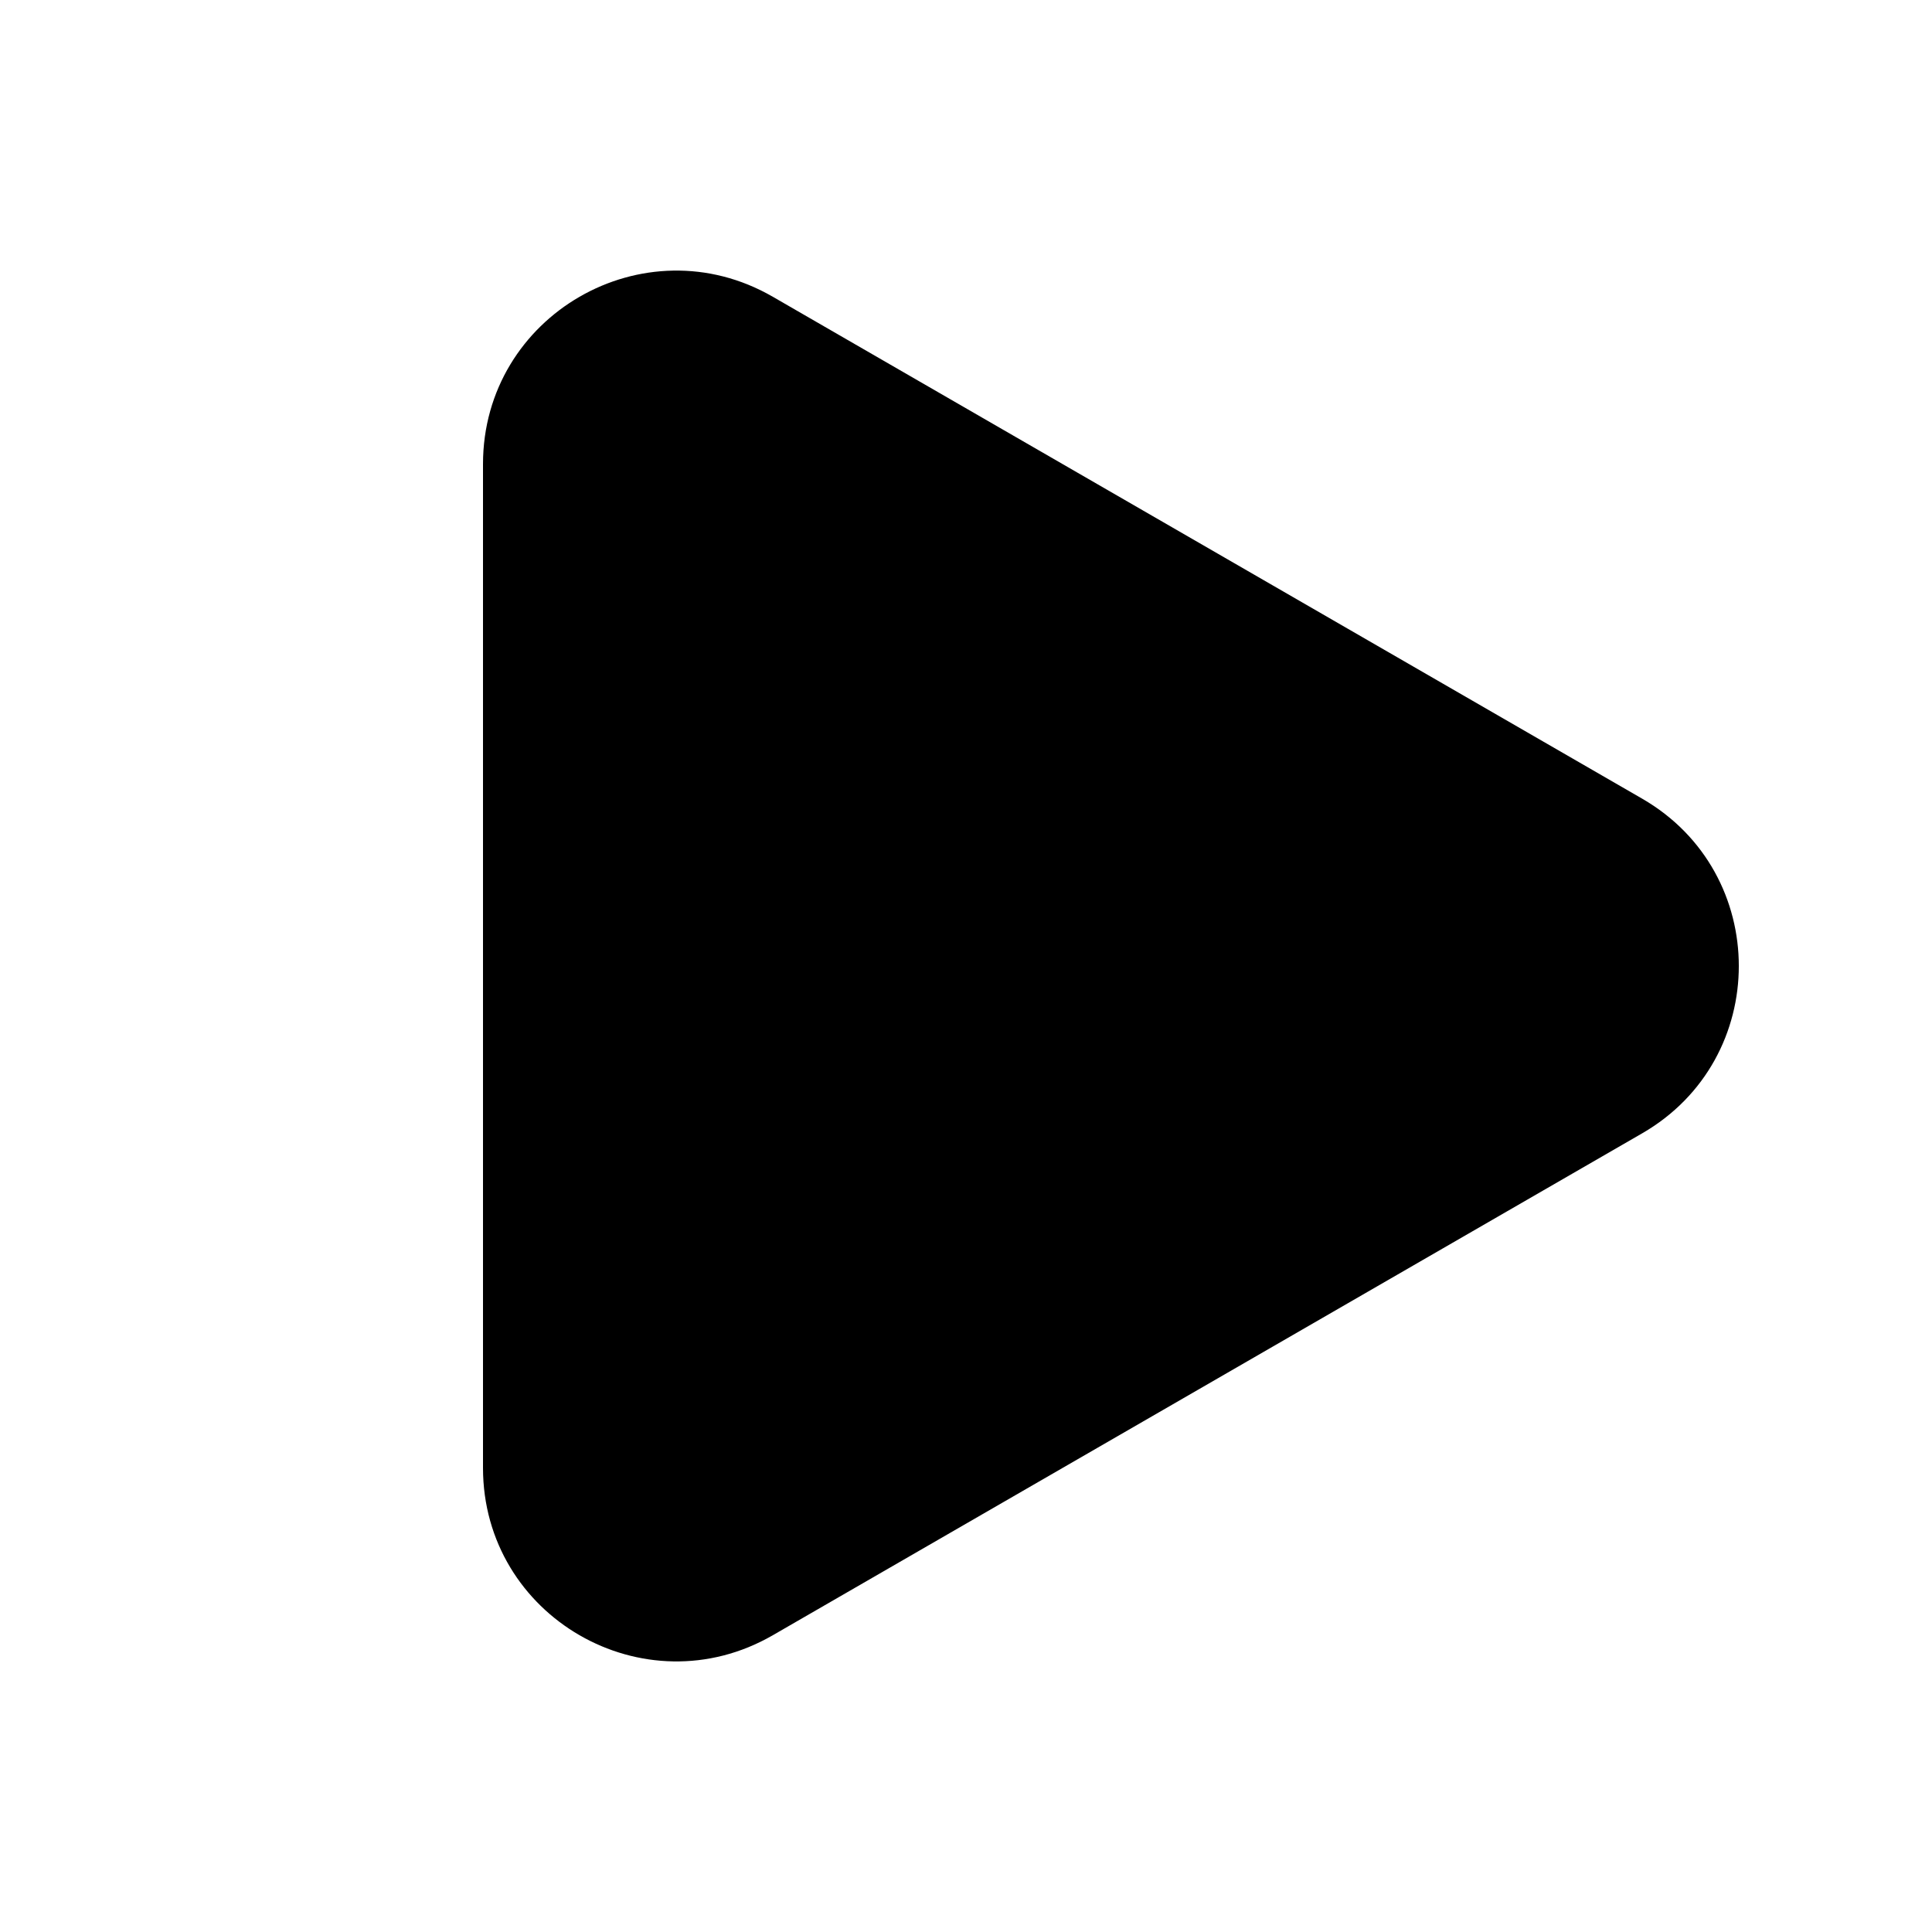
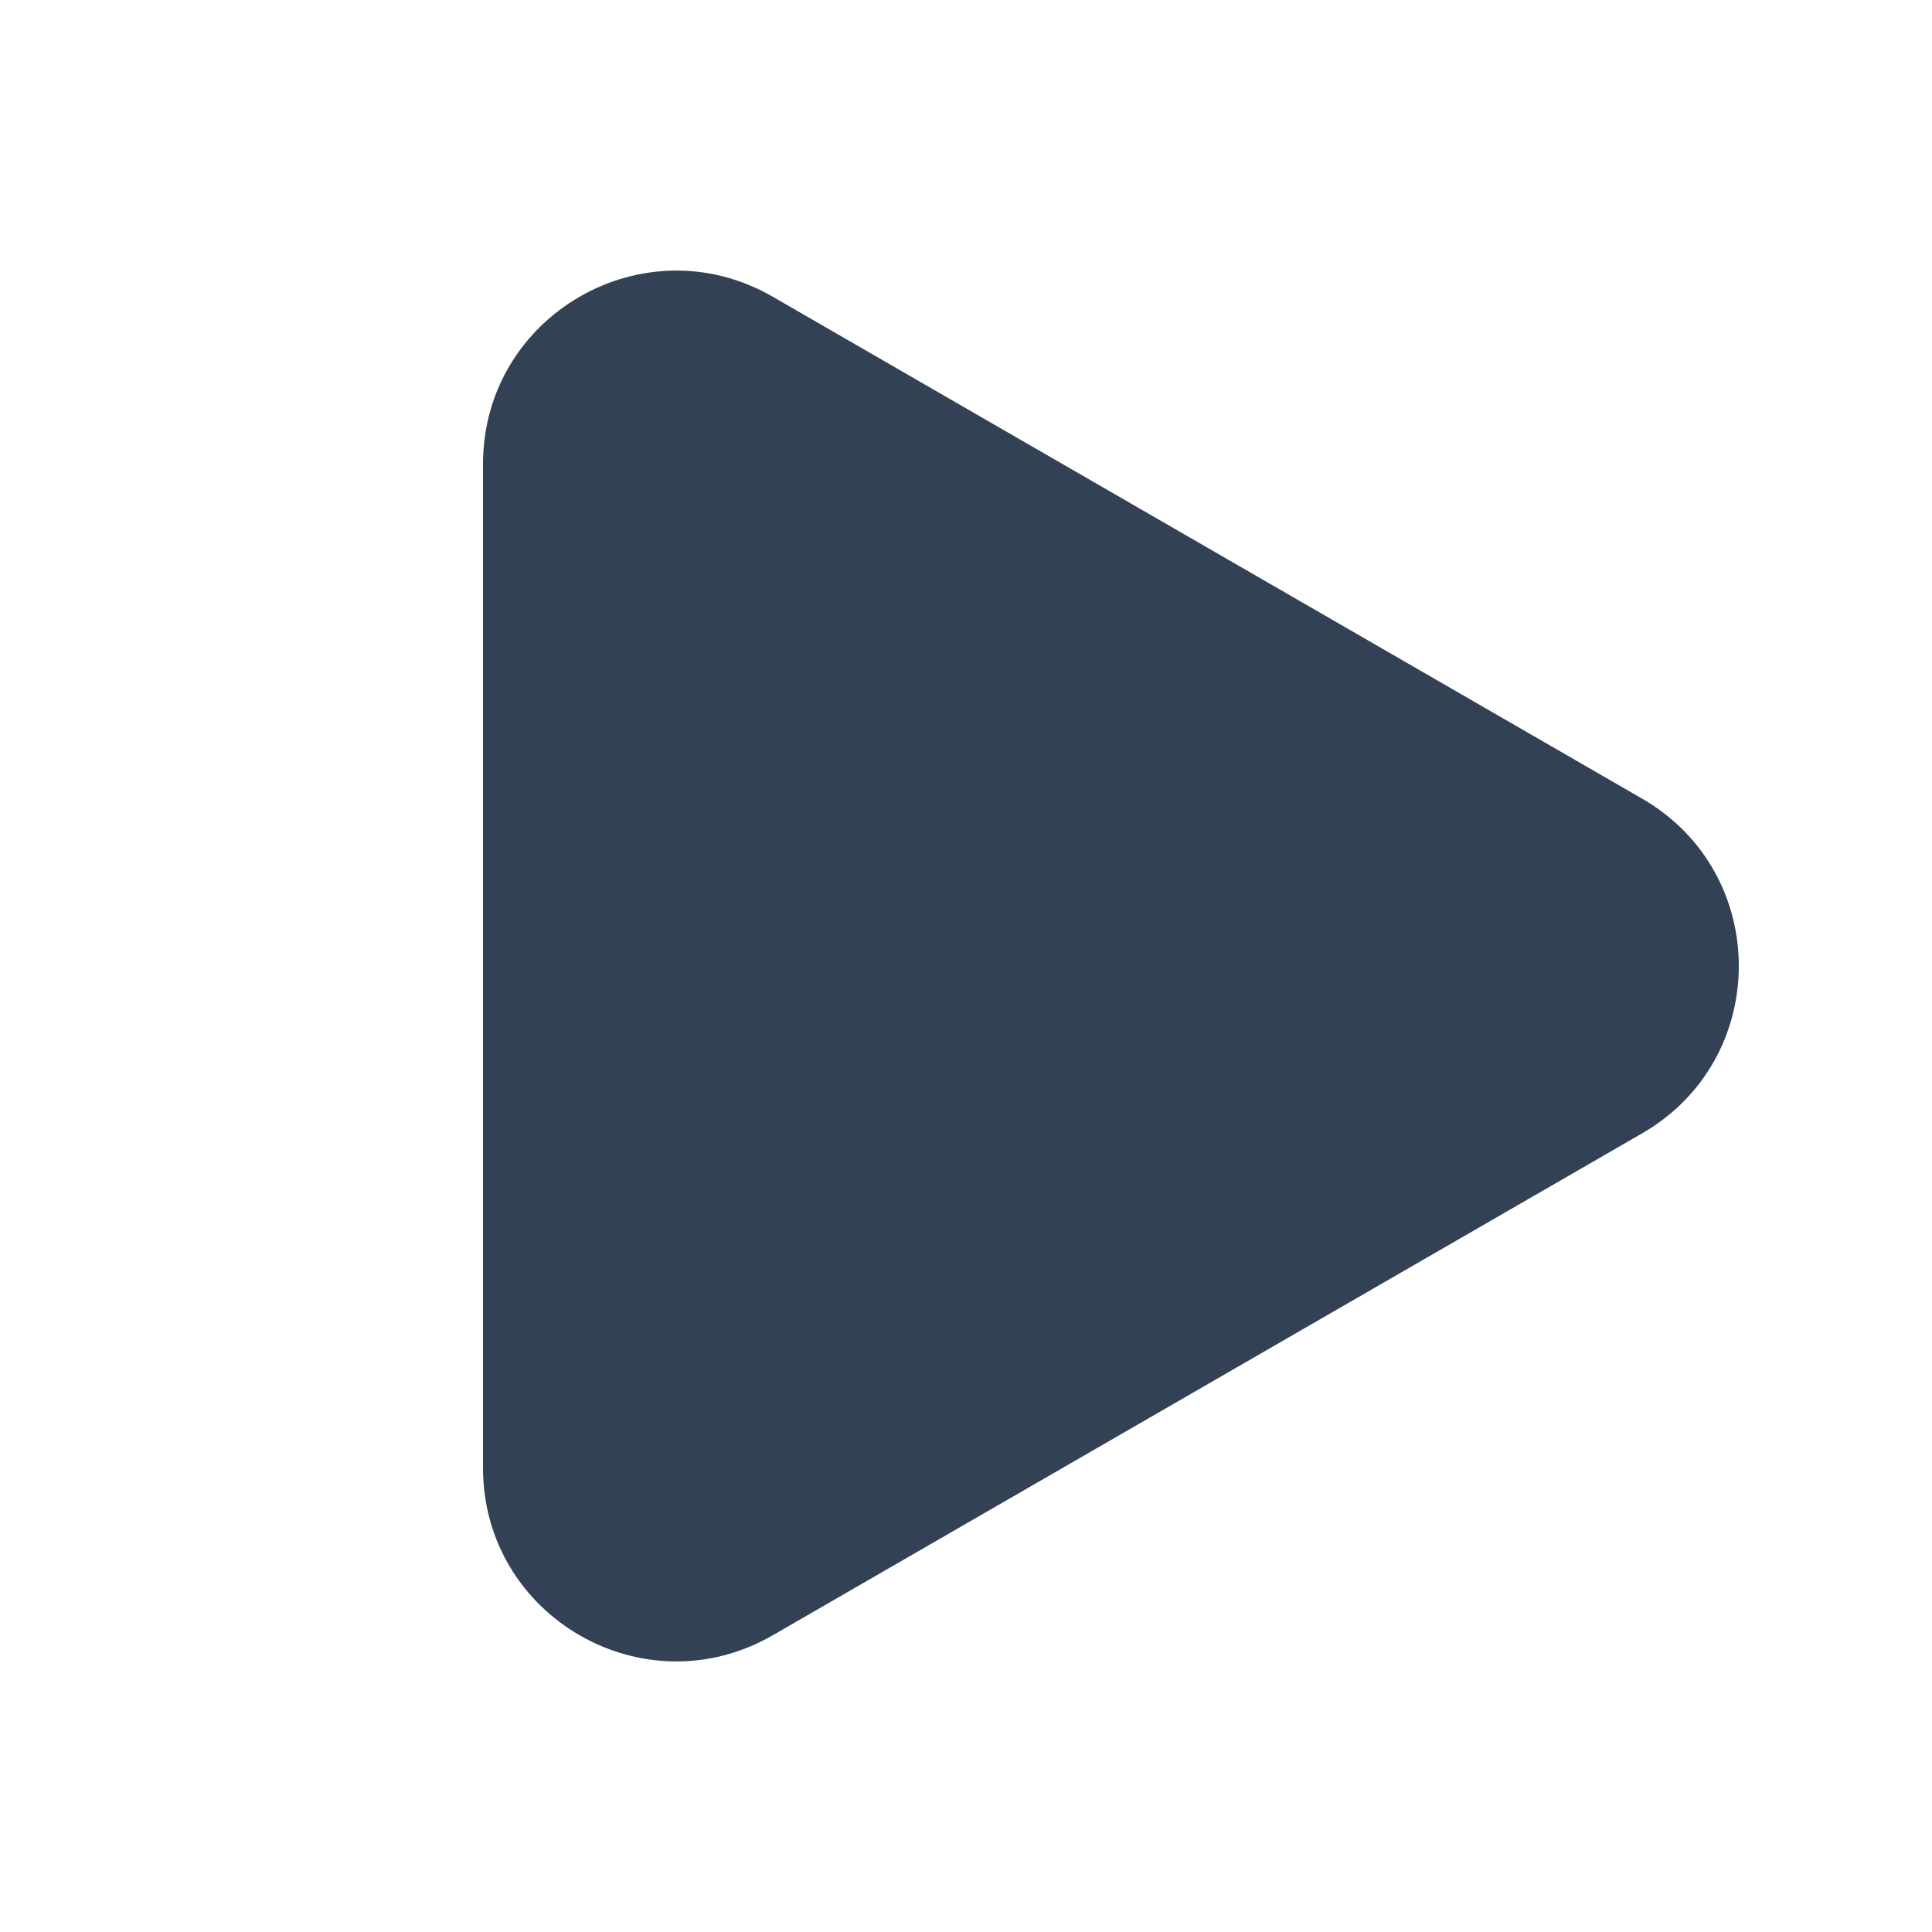
<svg xmlns="http://www.w3.org/2000/svg" width="40" height="40" viewBox="0 0 40 40" fill="none">
-   <path d="M34 16.536C36.667 18.076 36.667 21.924 34 23.464L16 33.856C13.333 35.396 10 33.471 10 30.392L10 9.608C10 6.529 13.333 4.604 16 6.144L34 16.536Z" fill="black" />
+   <path d="M34 16.536C36.667 18.076 36.667 21.924 34 23.464L16 33.856C13.333 35.396 10 33.471 10 30.392L10 9.608C10 6.529 13.333 4.604 16 6.144L34 16.536Z" fill="#334155" />
</svg>
